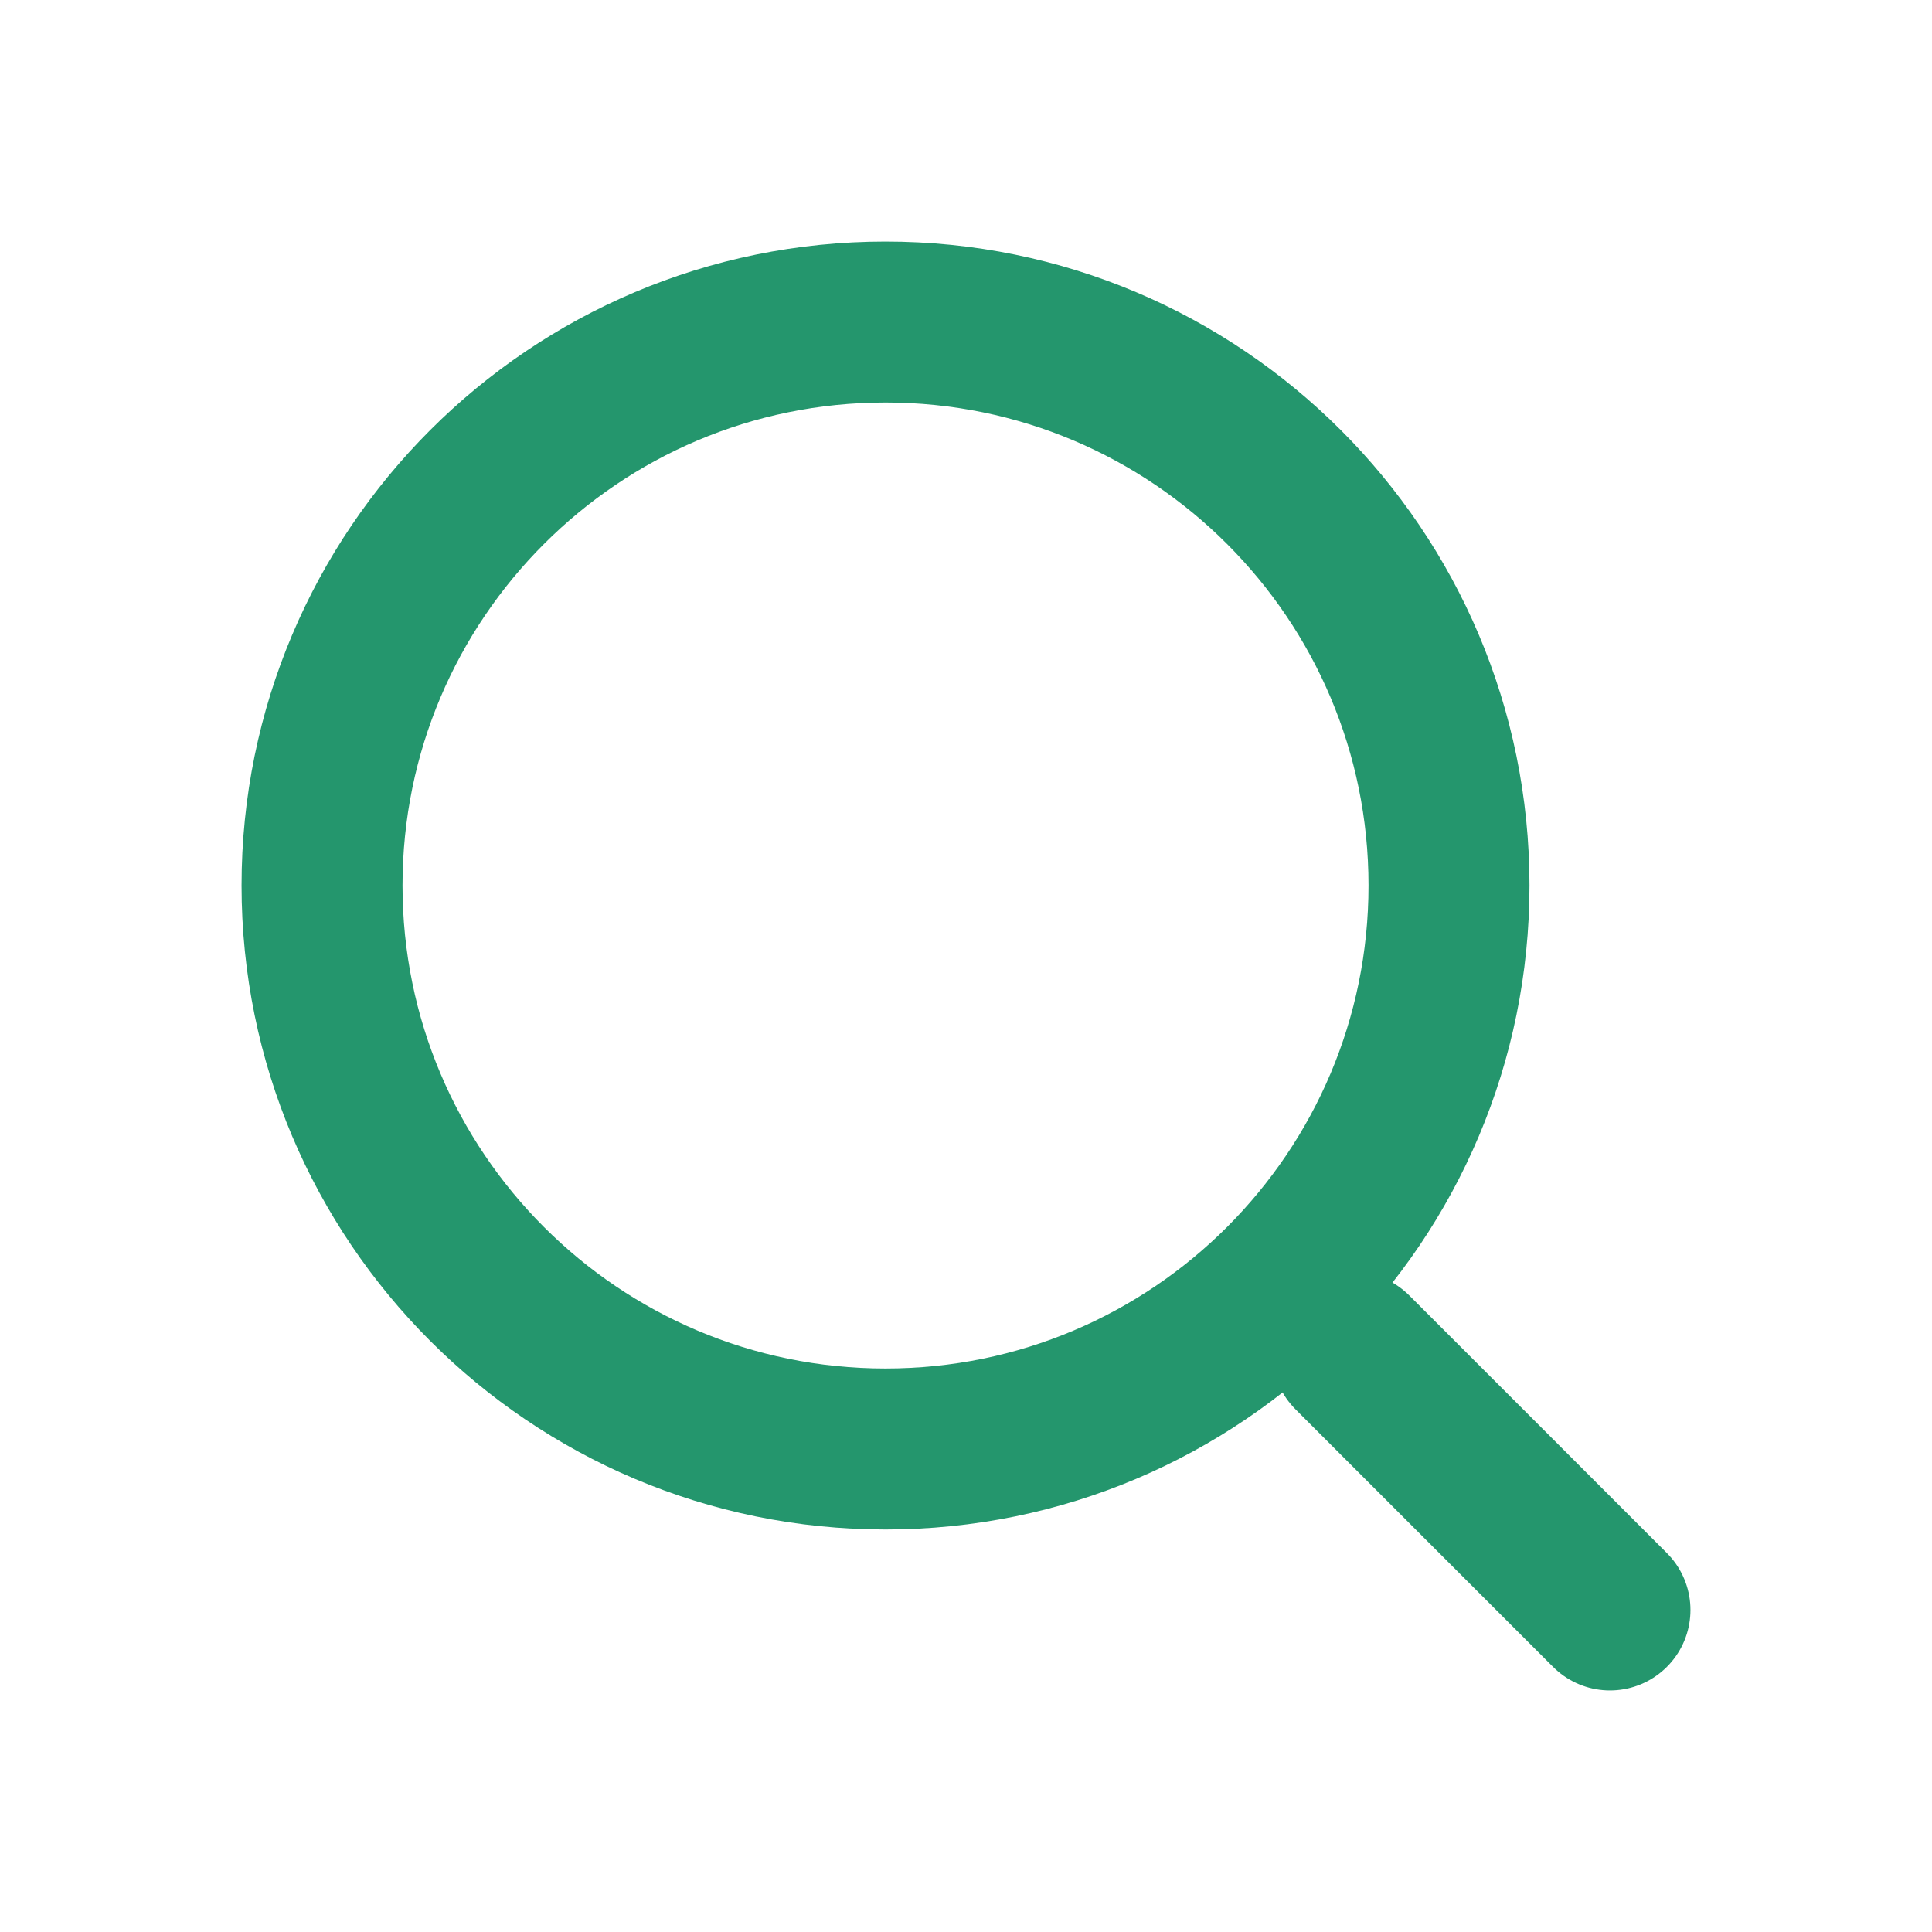
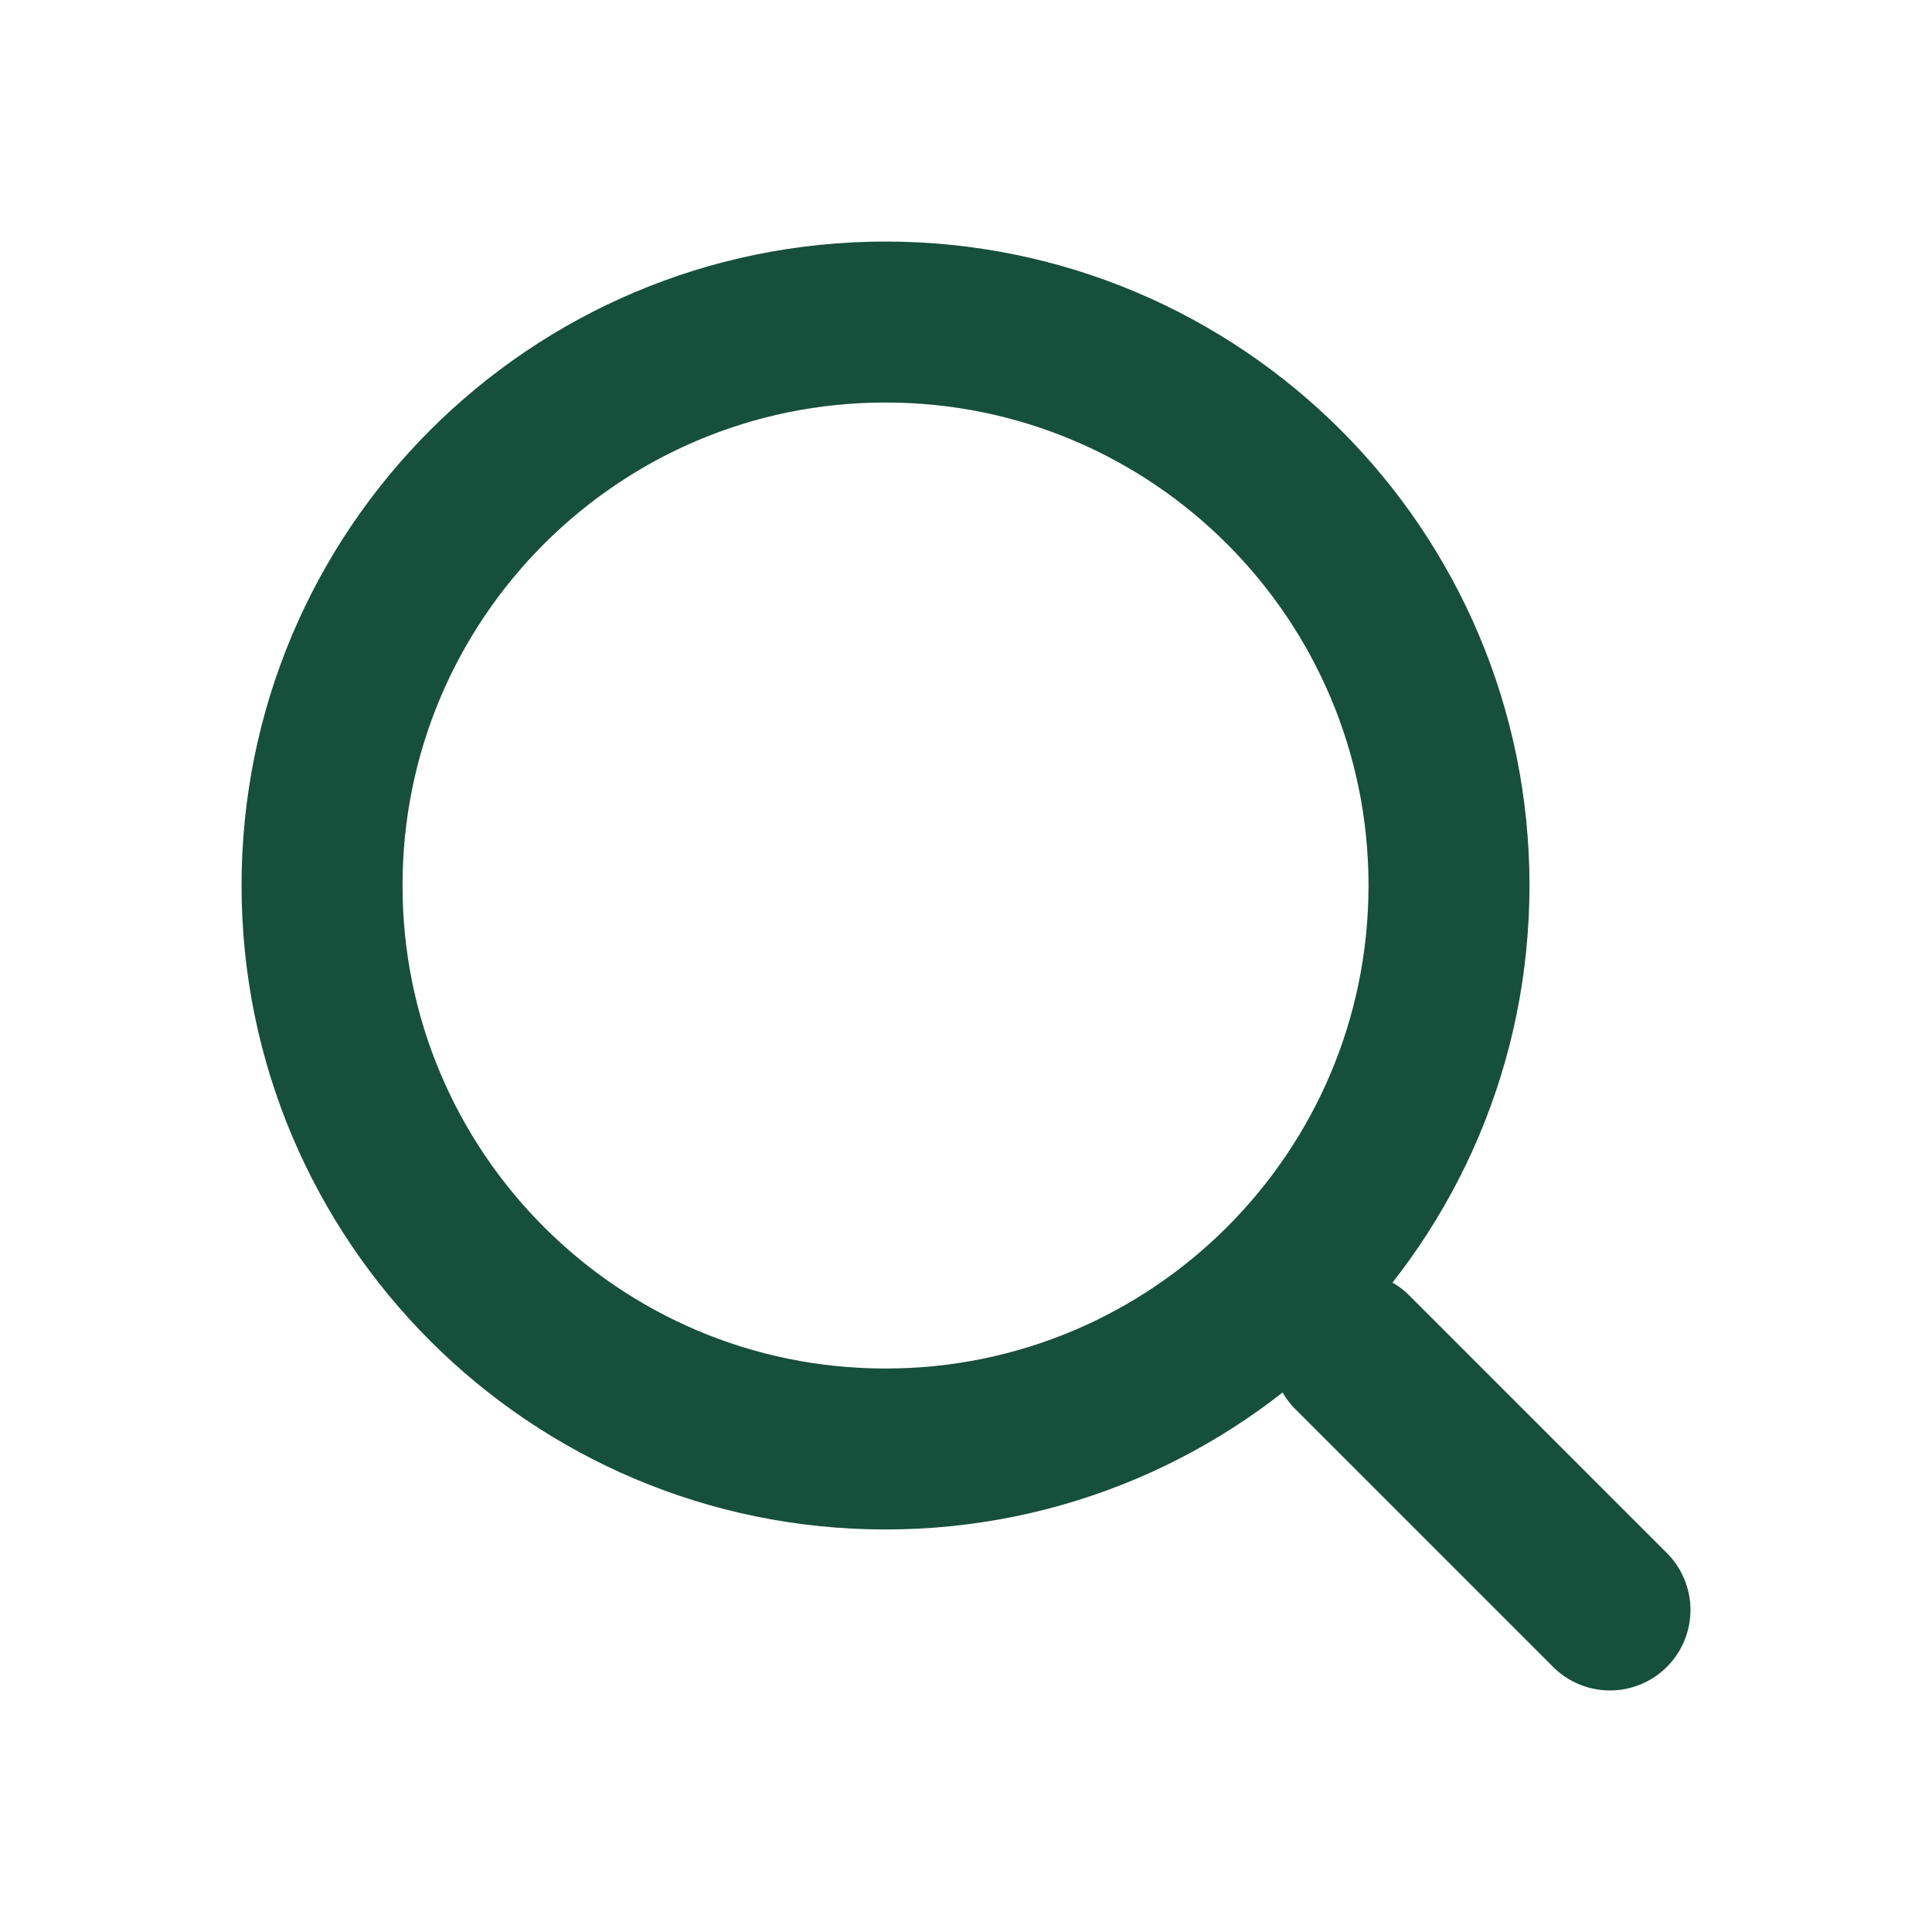
<svg xmlns="http://www.w3.org/2000/svg" preserveAspectRatio="none" overflow="visible" style="display: block;" width="19" height="19" viewBox="0 0 19 19" fill="none">
  <g id="Frame">
-     <path id="Vector" d="M8.708 14.25C11.769 14.25 14.25 11.769 14.25 8.708C14.25 5.648 11.769 3.167 8.708 3.167C5.648 3.167 3.167 5.648 3.167 8.708C3.167 11.769 5.648 14.25 8.708 14.25Z" stroke="#24966D" stroke-width="1.583" />
-     <path id="Vector_2" d="M15.833 15.833L13.3 13.3" stroke="#24966D" stroke-width="1.583" stroke-linecap="round" />
+     <path id="Vector" d="M8.708 14.25C11.769 14.25 14.25 11.769 14.25 8.708C14.25 5.648 11.769 3.167 8.708 3.167C5.648 3.167 3.167 5.648 3.167 8.708C3.167 11.769 5.648 14.25 8.708 14.25Z" stroke="#174F3D" stroke-width="1.583" />
+     <path id="Vector_2" d="M15.833 15.833L13.3 13.3" stroke="#174F3D" stroke-width="1.583" stroke-linecap="round" />
  </g>
</svg>
